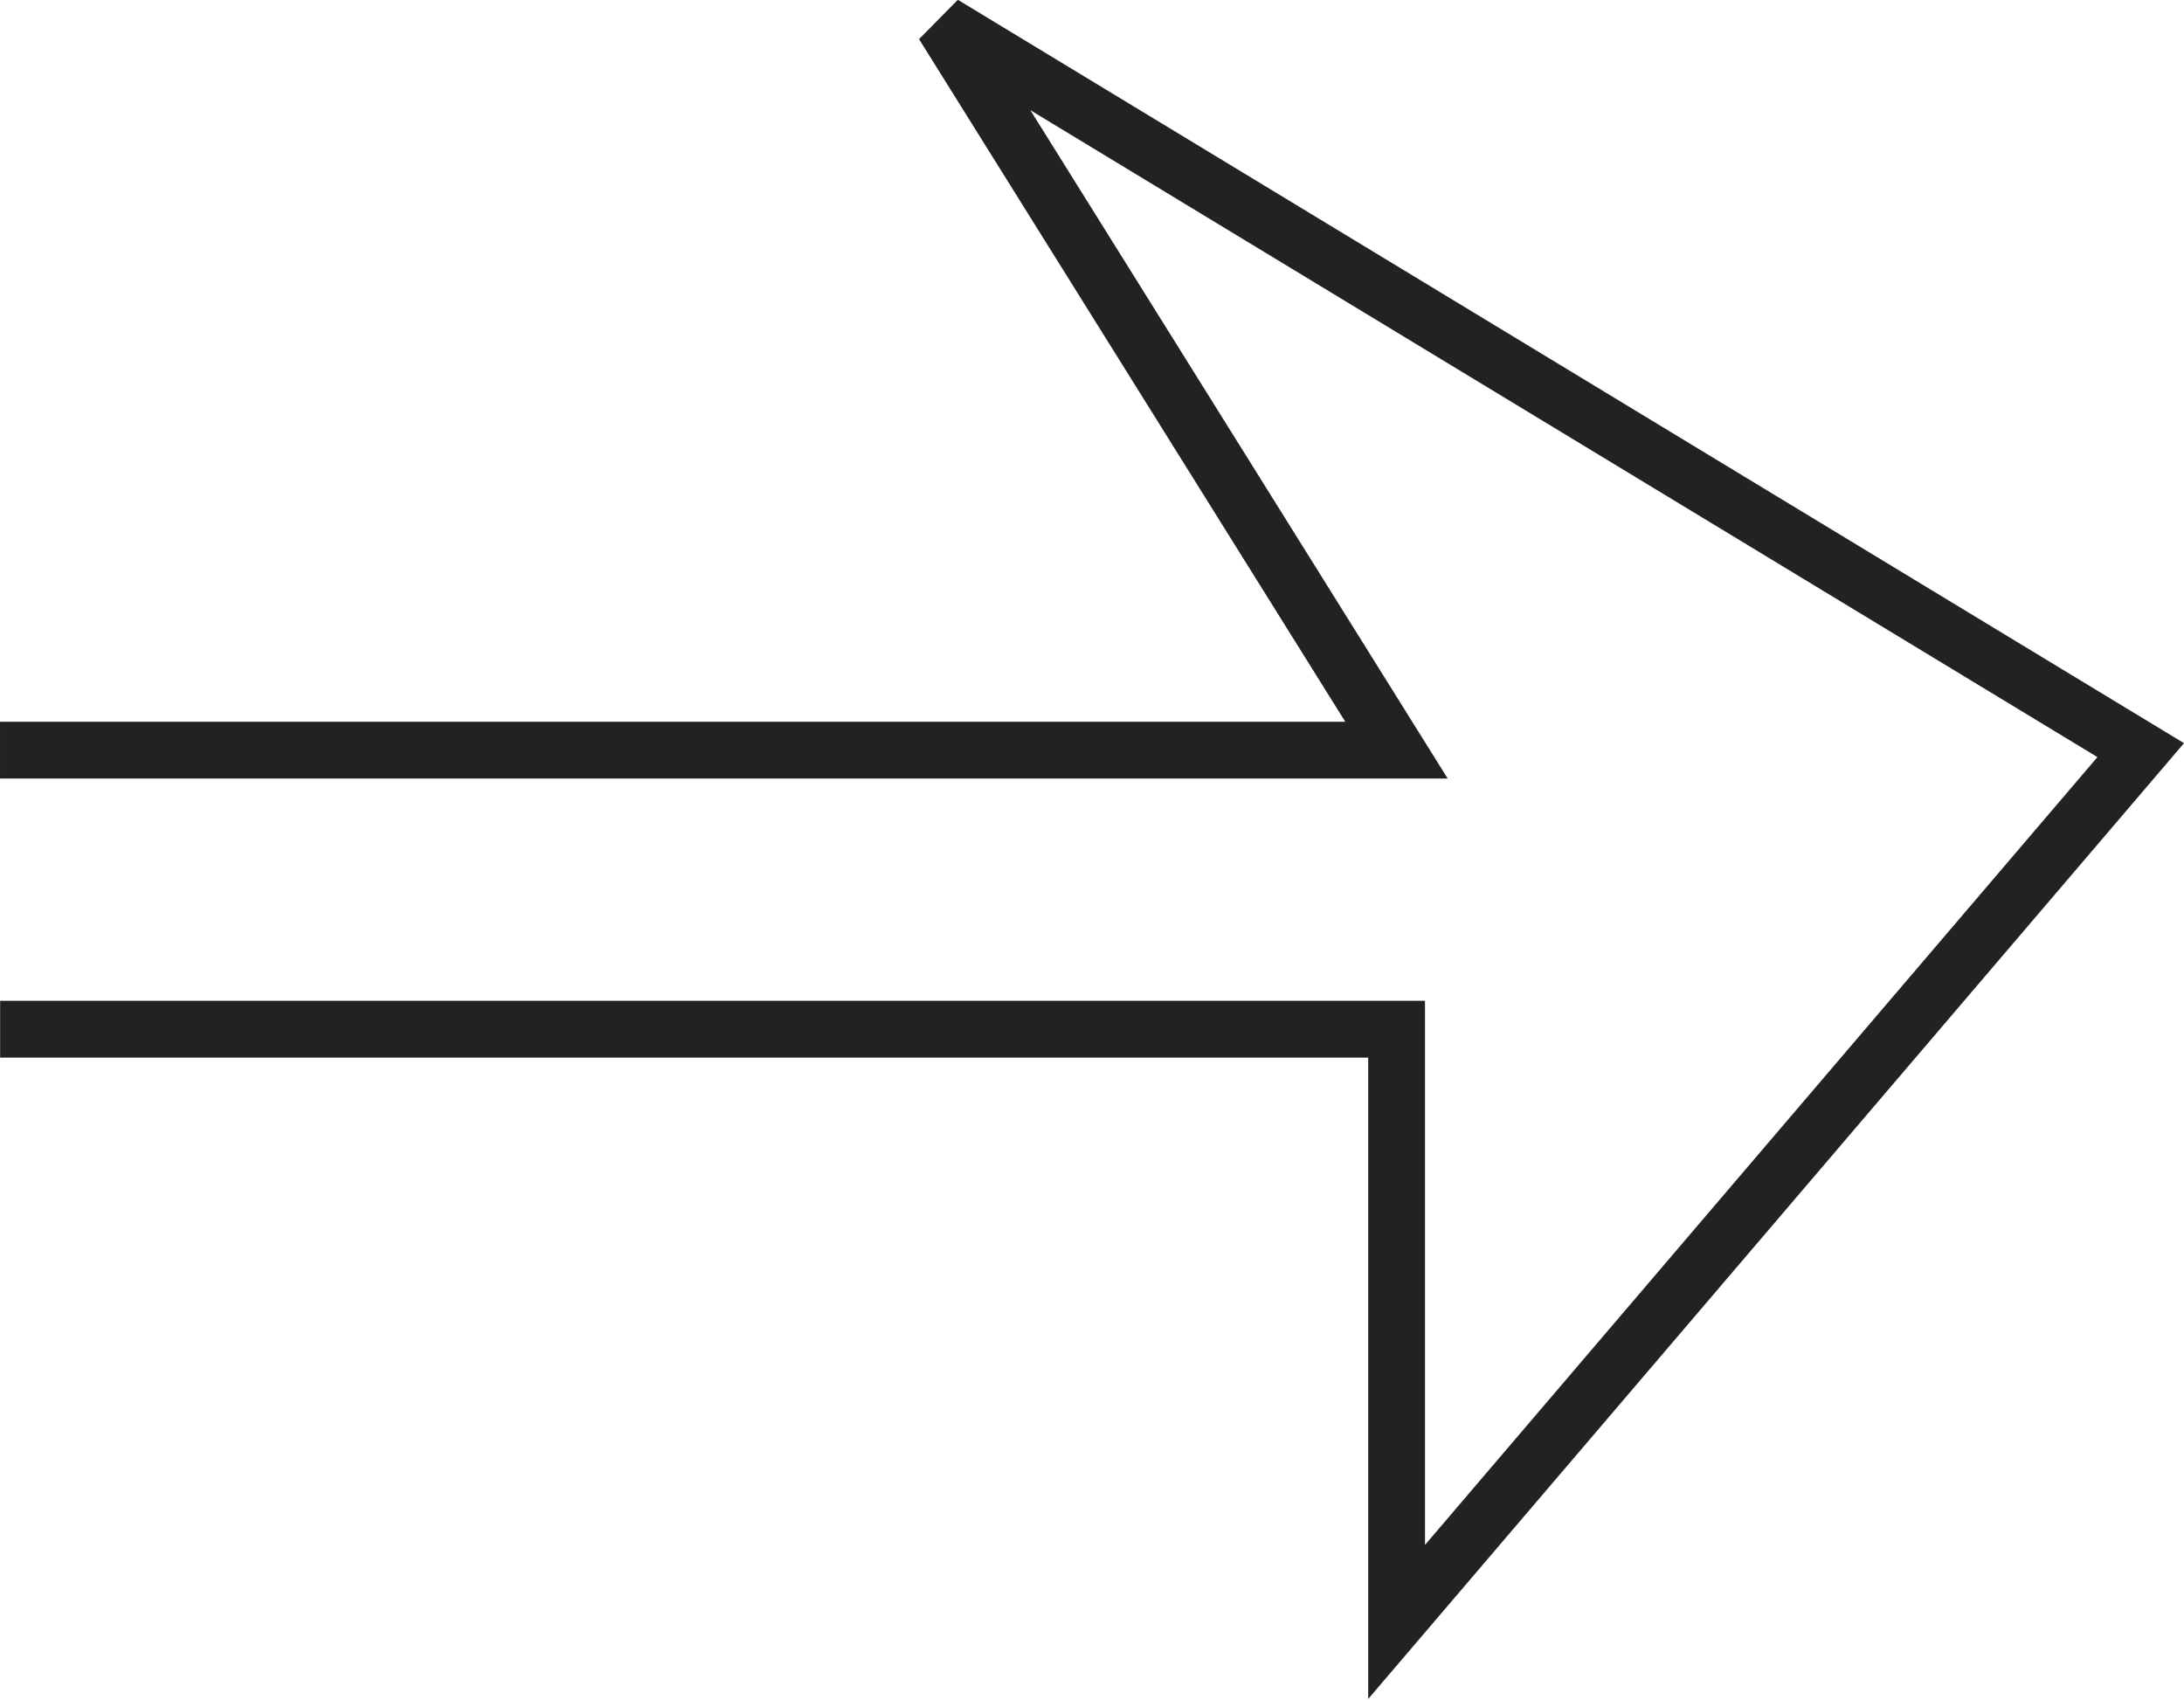
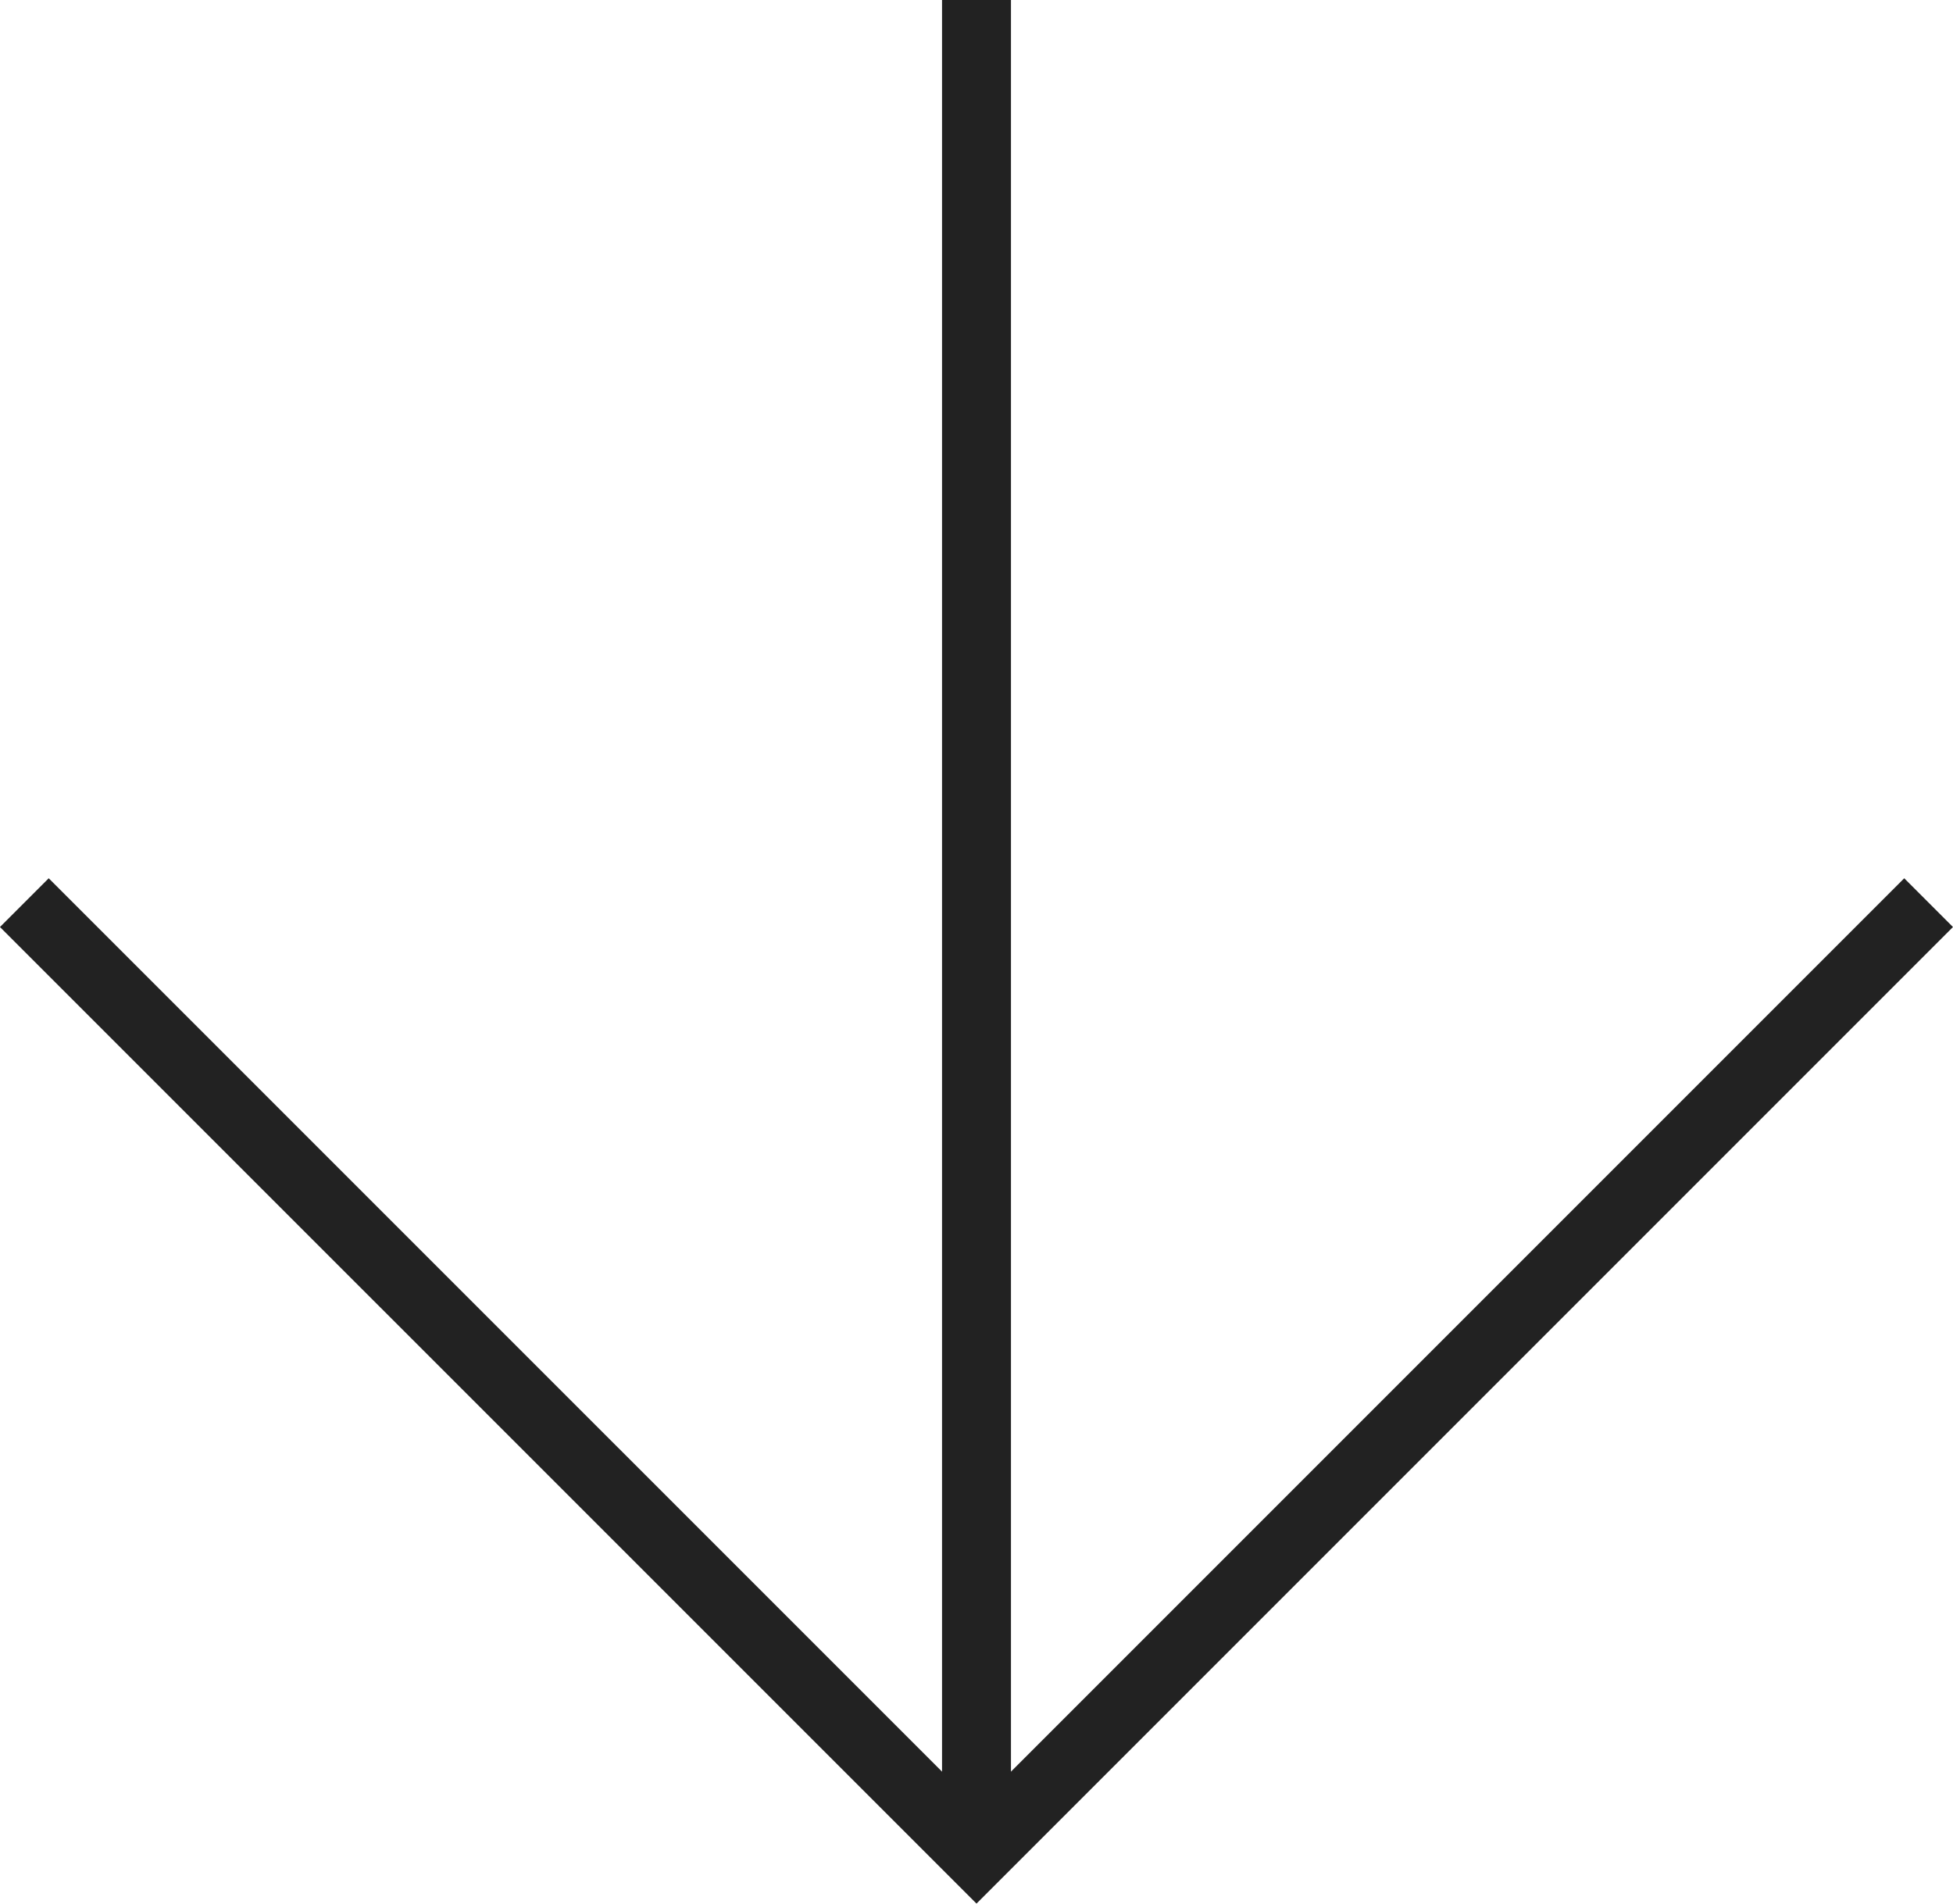
- <svg xmlns="http://www.w3.org/2000/svg" width="38.448" height="29.914" viewBox="0 0 38.448 29.914">
-   <path id="Pfad_11" d="M4290.965,2267.9h24.584l-7.981-12.782,21.083,12.782-13.1,15.348v-10.435h-24.584" transform="translate(-4290.965 -2254.694)" fill="none" stroke="#222" stroke-width="1" />
+ <svg xmlns="http://www.w3.org/2000/svg" width="28.334" height="27.614" viewBox="0 0 28.334 27.614">
+   <path id="Pfad_583" d="M0,13.813,13.813,0,27.627,13.813" transform="translate(27.98 26.907) rotate(180)" fill="none" stroke="#222" stroke-width="1" />
+   <line id="Linie_51" y2="27" transform="translate(14.167)" fill="none" stroke="#222" stroke-width="1" />
</svg>
